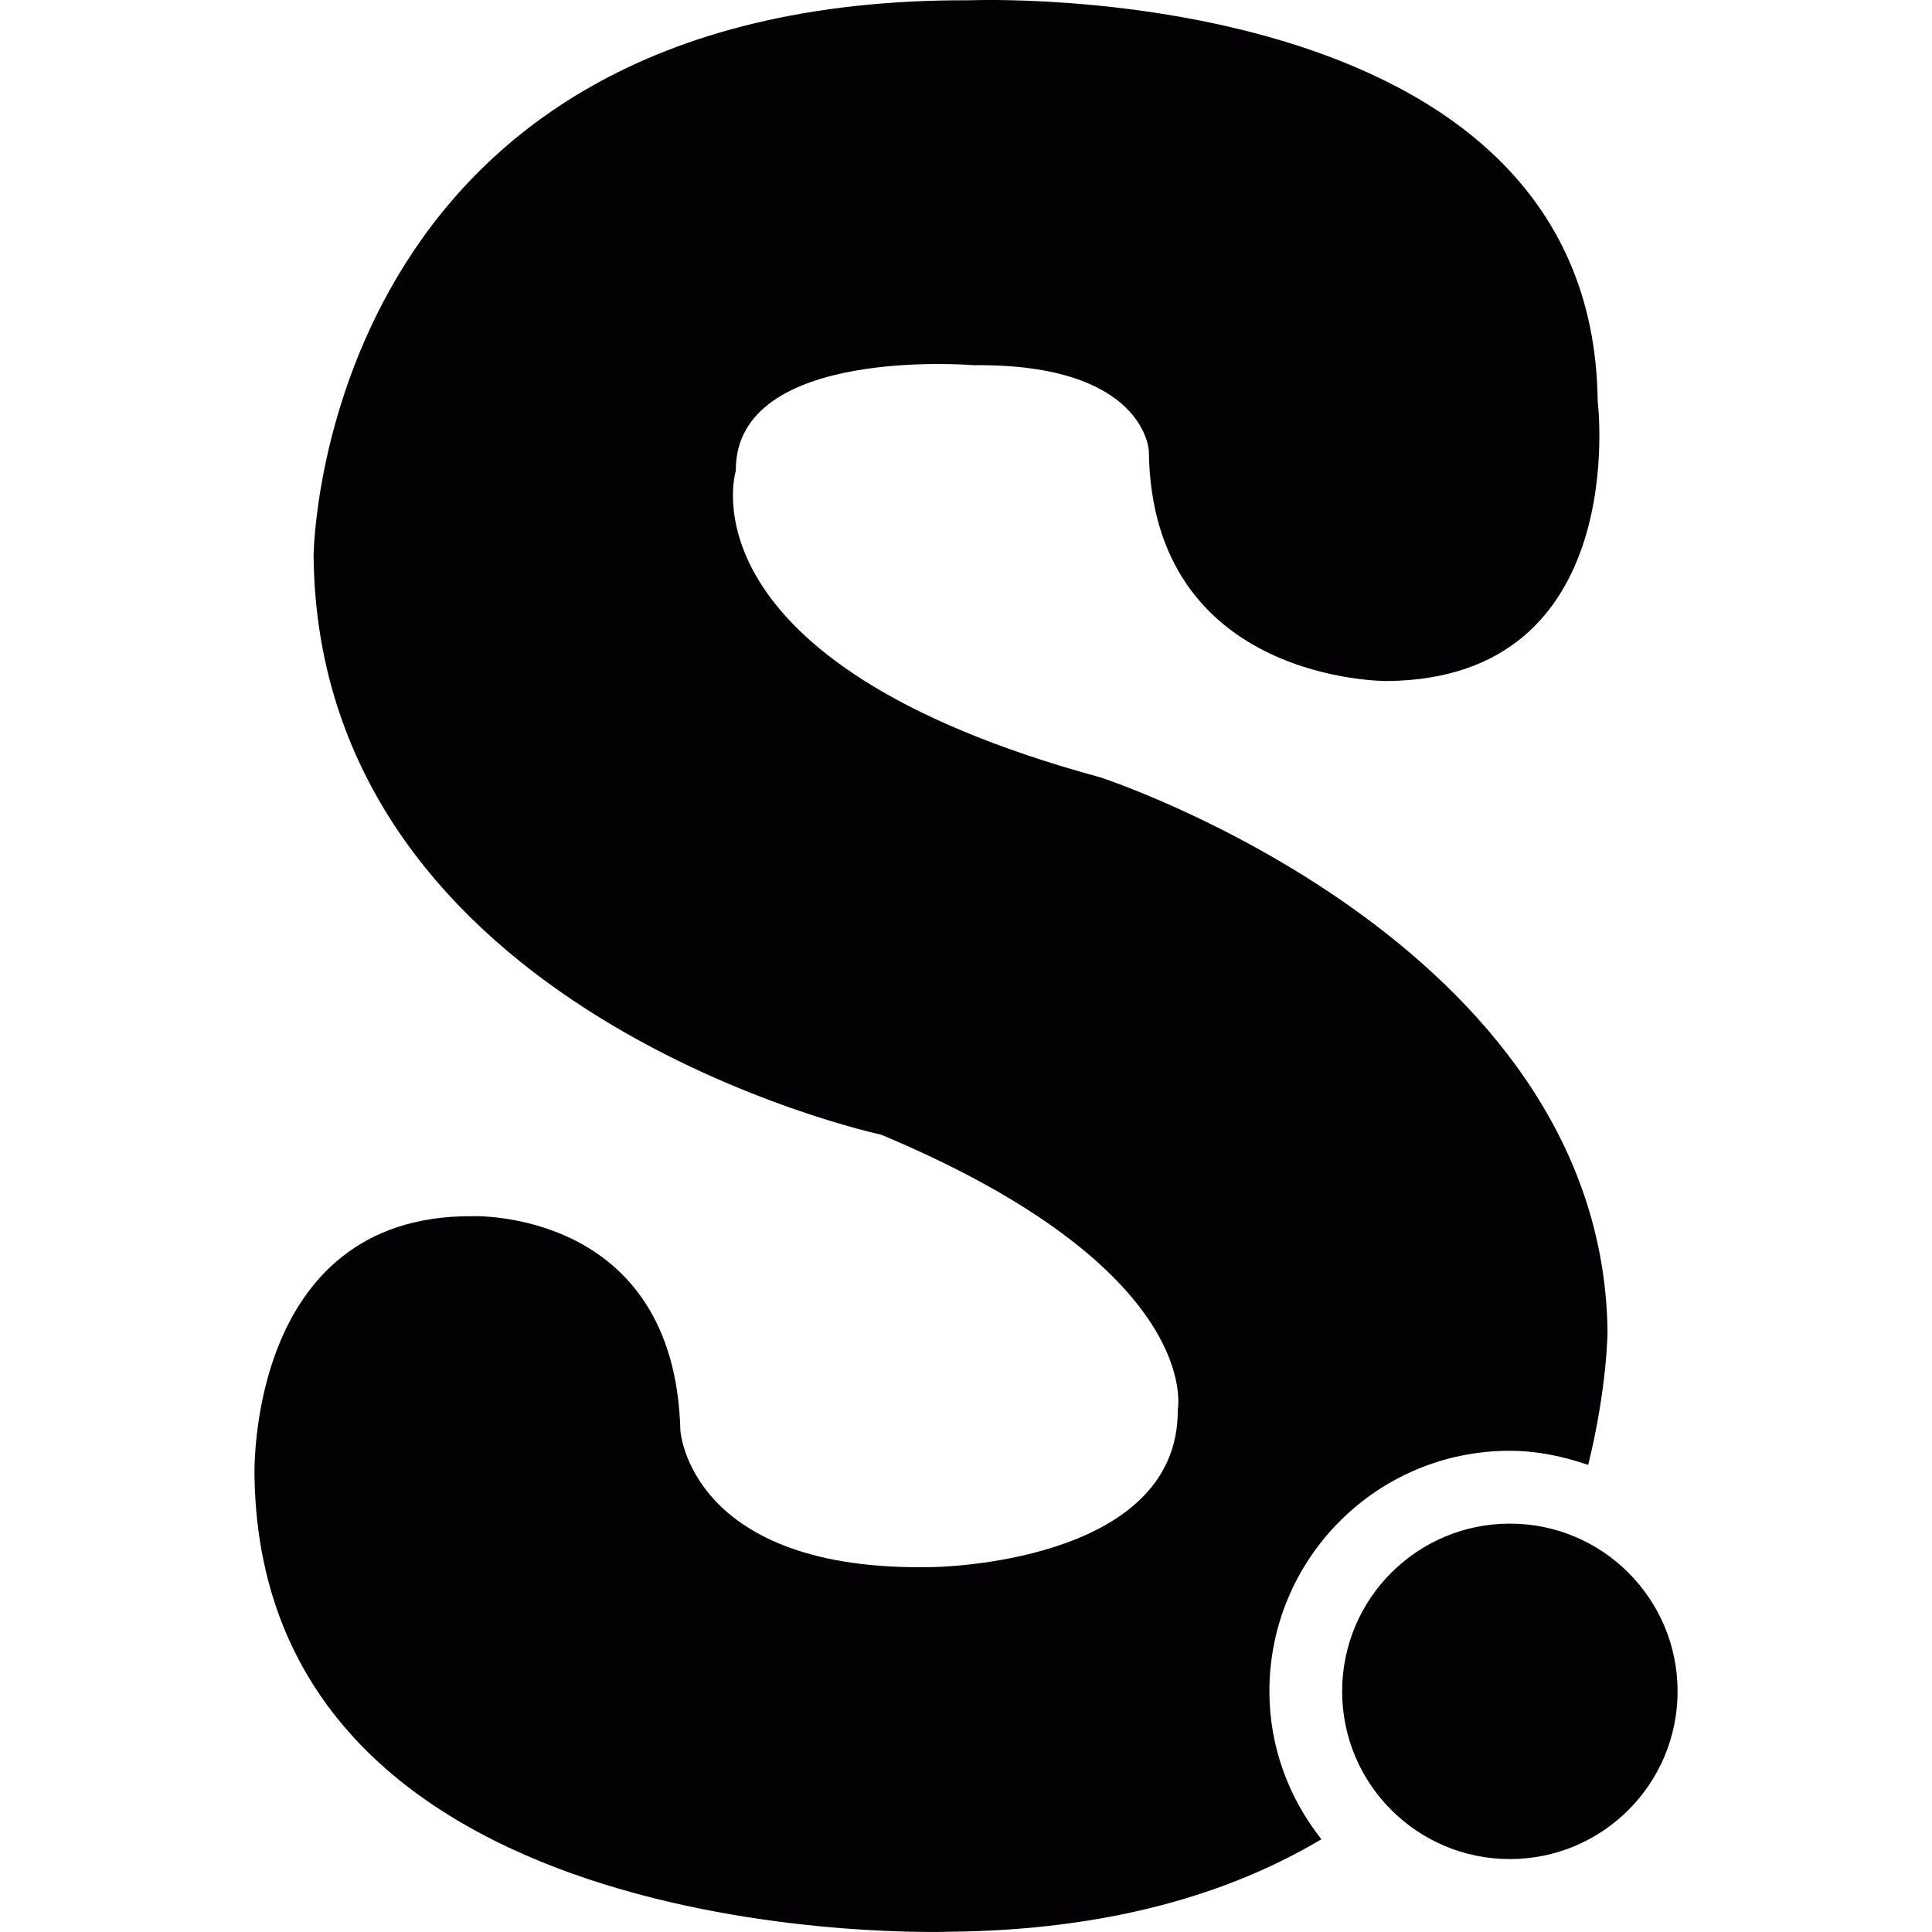
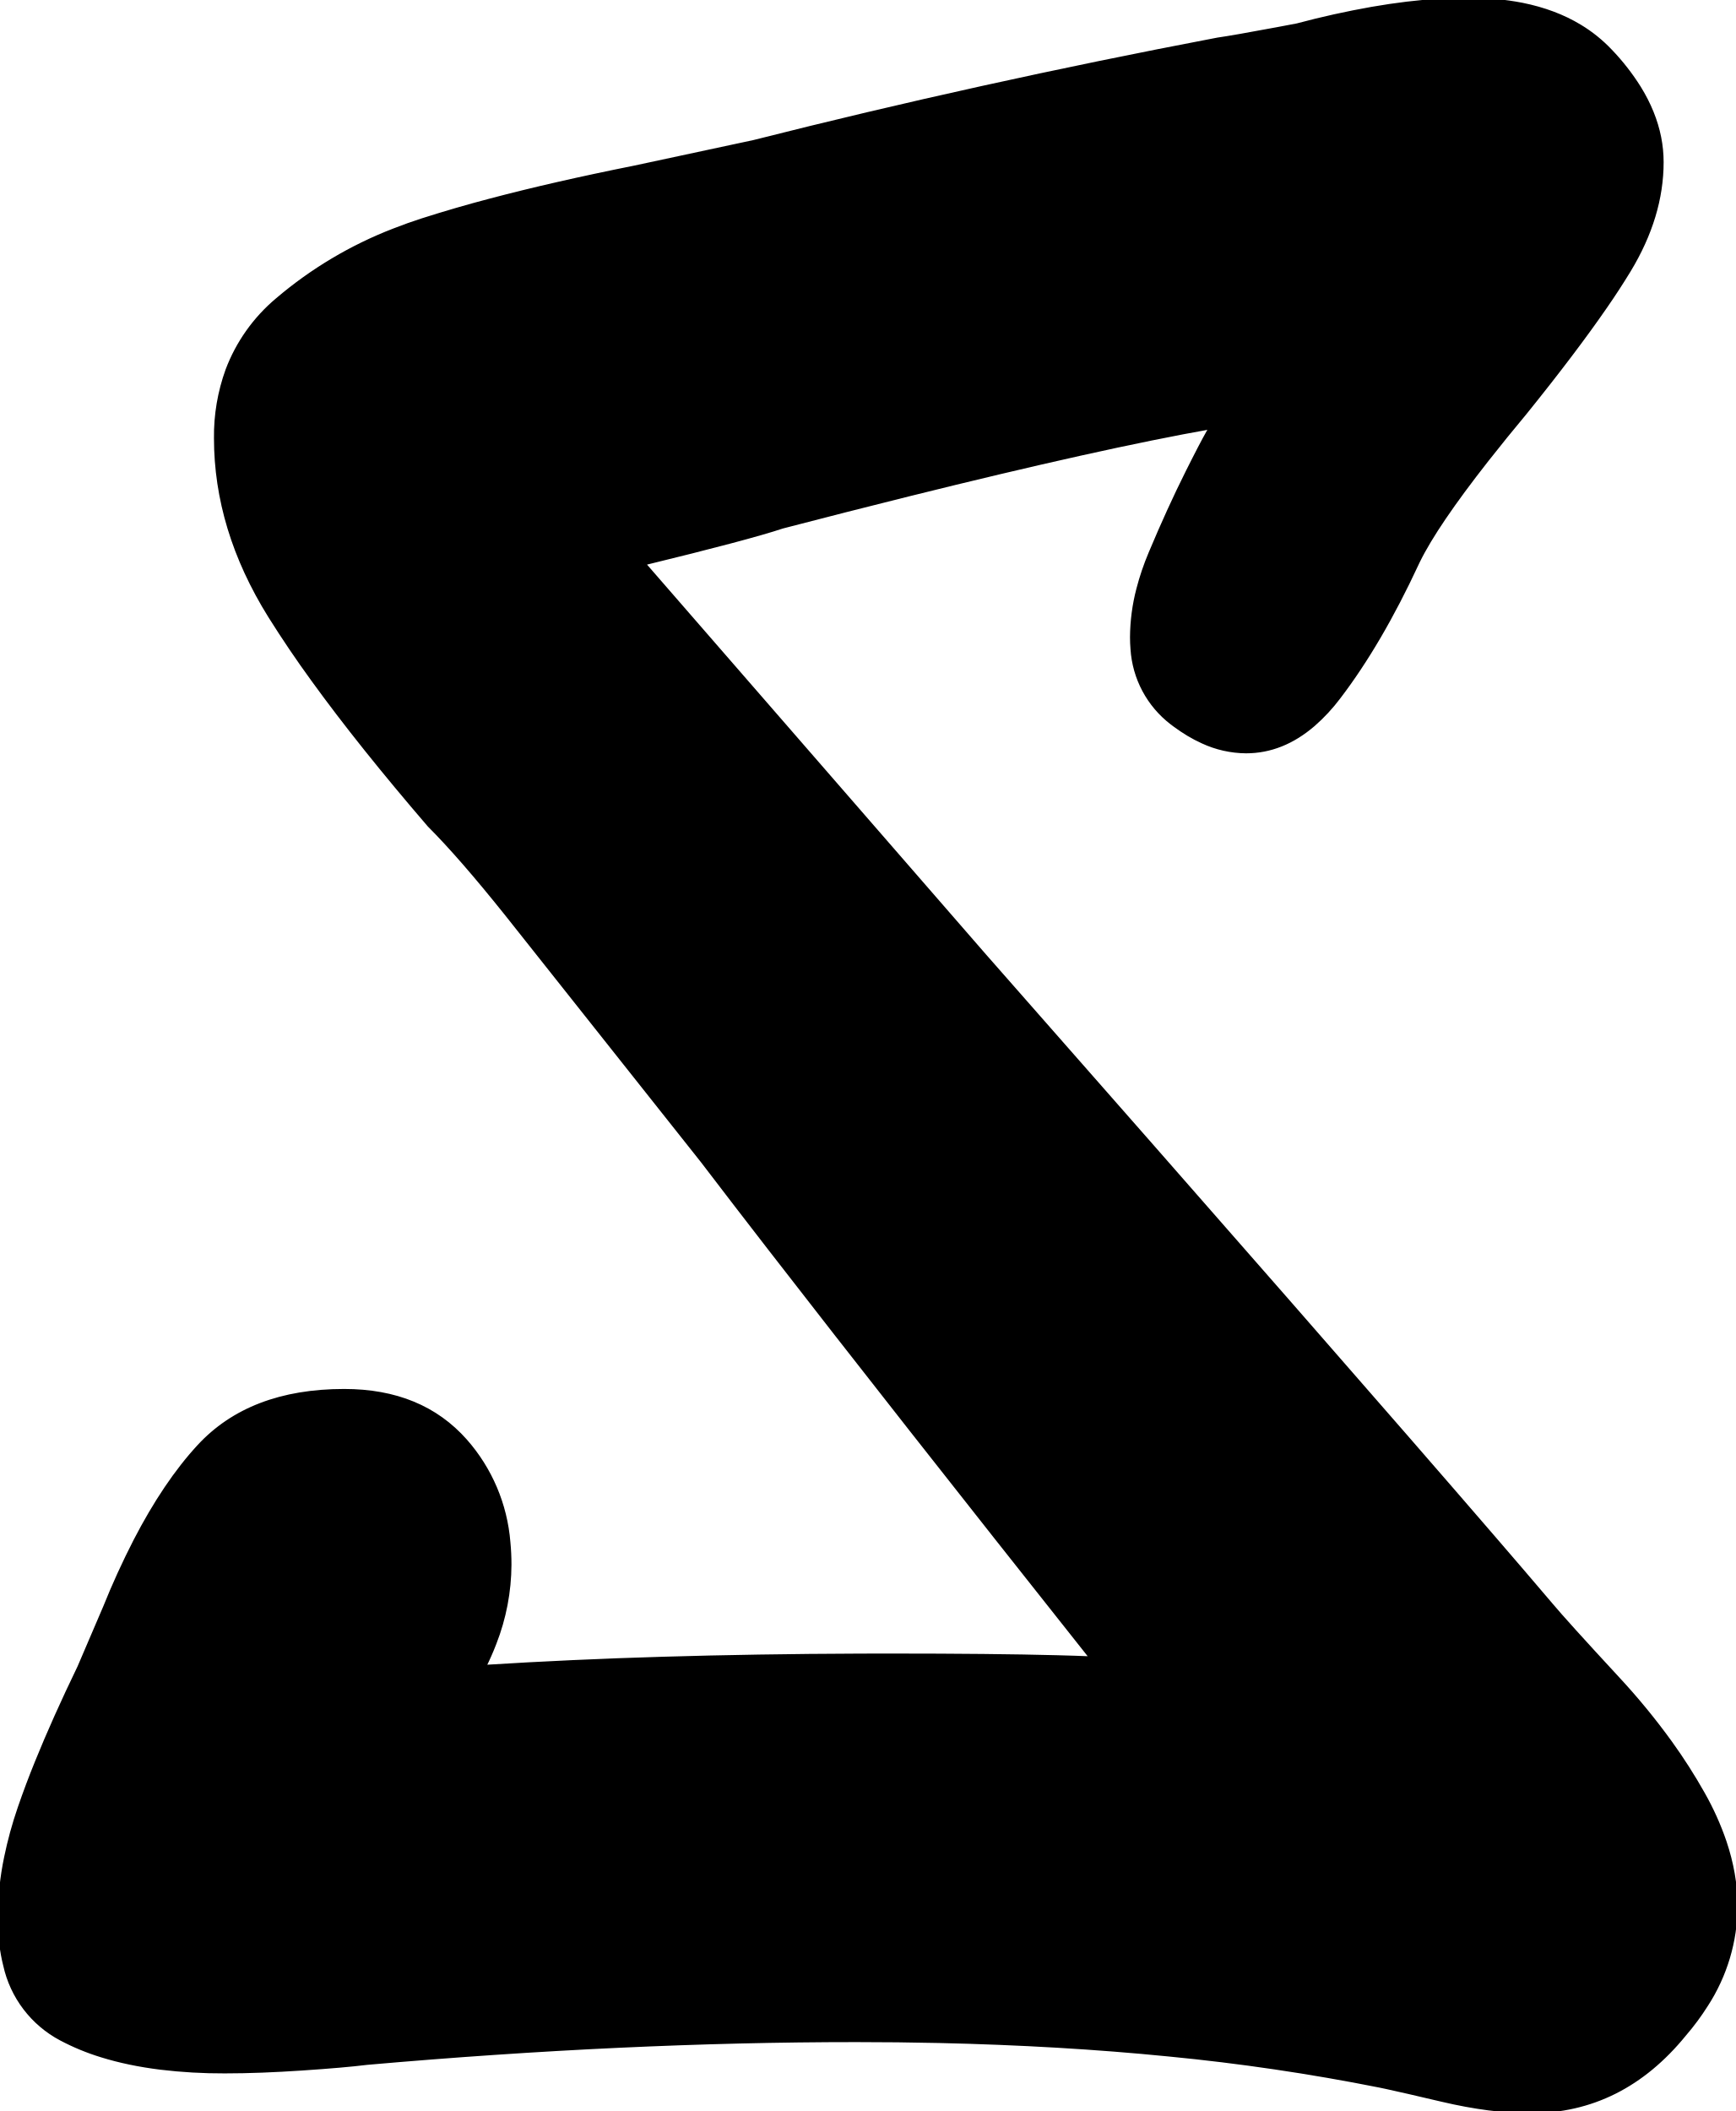
- <svg xmlns="http://www.w3.org/2000/svg" version="1.1" id="Capa_1" x="0px" y="0px" viewBox="0 0 20.769 20.769" style="enable-background:new 0 0 20.769 20.769;" xml:space="preserve">
-   <g>
-     <g>
-       <path style="fill:#030104;" d="M13.646,18.182c0-1.426,1.154-2.586,2.583-2.586c0.3,0,0.579,0.061,0.844,0.152    c0.206-0.836,0.208-1.438,0.208-1.438c-0.058-4.199-5.451-5.953-5.451-5.953C7.27,7.118,7.91,5.062,7.91,5.062    c-0.012-1.354,2.56-1.136,2.56-1.136c1.839-0.019,1.88,0.92,1.88,0.92c0.026,2.498,2.561,2.475,2.561,2.475    c2.638-0.024,2.264-3.009,2.264-3.009c-0.048-4.583-6.745-4.309-6.745-4.309C3.417-0.031,3.371,5.975,3.371,5.975    c0.049,4.93,6.102,6.223,6.102,6.223c3.484,1.46,3.188,2.957,3.188,2.957c0.012,1.665-2.633,1.691-2.633,1.691    c-2.616,0.059-2.714-1.468-2.714-1.468c-0.06-2.394-2.244-2.304-2.244-2.304c-2.429-0.01-2.334,2.802-2.334,2.802    c0.085,5.17,7.478,4.89,7.478,4.89c1.714-0.017,3.011-0.411,3.991-0.994C13.858,19.332,13.646,18.784,13.646,18.182z" />
-       <circle style="fill:#030104;" cx="16.231" cy="18.182" r="1.803" />
-     </g>
+ <svg xmlns="http://www.w3.org/2000/svg" width="366" height="445.204" viewBox="0 0 366 445.204">
+   <g id="svgGroup" stroke-linecap="round" fill-rule="evenodd" font-size="9pt" stroke="#000" stroke-width="0.25mm" fill="#000" style="stroke:#000;stroke-width:0.25mm;fill:#000">
+     <path d="M 16.8 351.601 L 22.2 339.001 A 167.513 167.513 0 0 1 28.6 324.98 Q 34.913 312.78 42 305.101 Q 52.785 293.417 72.547 293.401 A 66.625 66.625 0 0 1 72.6 293.401 Q 88.8 293.401 98.1 303.901 A 36.741 36.741 0 0 1 107.173 325.251 A 48.615 48.615 0 0 1 107.4 330.001 A 45.97 45.97 0 0 1 104.235 346.539 A 56.449 56.449 0 0 1 102 351.601 A 1129.713 1129.713 0 0 1 139.679 349.879 Q 159.472 349.286 181.47 349.212 A 1879.613 1879.613 0 0 1 187.8 349.201 Q 209.391 349.201 222.892 349.553 A 485.295 485.295 0 0 1 230.4 349.801 Q 188.138 296.514 162.405 263.274 A 3272.504 3272.504 0 0 1 148.2 244.801 L 106.8 192.601 Q 97.2 180.601 90.6 174.001 Q 76.031 157.07 66.114 143.369 A 235.607 235.607 0 0 1 57 129.901 Q 45.6 111.601 45.6 92.401 A 40.69 40.69 0 0 1 48.025 78.089 A 35.835 35.835 0 0 1 58.5 63.301 A 85.206 85.206 0 0 1 83.157 48.62 A 100.598 100.598 0 0 1 89.1 46.501 A 283.462 283.462 0 0 1 103.517 42.312 Q 116.82 38.798 133.8 35.401 L 159 30.001 Q 206.4 18.001 256.8 8.401 Q 260.231 7.911 269.267 6.22 A 1383.82 1383.82 0 0 0 273.6 5.401 A 186.904 186.904 0 0 1 289.383 1.905 Q 296.914 0.596 303.646 0.187 A 98.22 98.22 0 0 1 309.6 0.001 A 58.116 58.116 0 0 1 321.038 1.056 Q 327.895 2.434 333.153 5.611 A 30.561 30.561 0 0 1 339.6 10.801 A 48.043 48.043 0 0 1 345.637 18.529 Q 348.837 23.705 349.887 29 A 26.681 26.681 0 0 1 350.4 34.201 Q 350.4 45.601 343.5 57.001 A 155.014 155.014 0 0 1 338.543 64.617 Q 332.03 74.069 321.6 87.001 A 439.231 439.231 0 0 0 313.54 96.942 Q 302.8 110.626 299.057 118.267 A 37.848 37.848 0 0 0 298.8 118.801 Q 291 135.601 282.3 147.001 A 37.798 37.798 0 0 1 276.949 152.765 Q 270.394 158.401 262.8 158.401 A 22.083 22.083 0 0 1 253.659 156.341 Q 250.682 155 247.705 152.783 A 39.998 39.998 0 0 1 247.2 152.401 A 21.235 21.235 0 0 1 238.901 136.848 A 28.929 28.929 0 0 1 238.8 134.401 A 40.879 40.879 0 0 1 240.139 124.249 A 54.466 54.466 0 0 1 242.7 116.701 Q 246.6 107.401 250.5 99.601 A 454.308 454.308 0 0 1 251.868 96.887 Q 254.461 91.786 255.478 90.189 A 10.659 10.659 0 0 1 255.6 90.001 Q 232.172 94.136 191.51 104.249 A 2589.719 2589.719 0 0 0 165 111.001 Q 157.8 113.401 135.6 118.801 L 207.6 201.601 Q 283.081 287.375 314.92 324.302 A 2503.028 2503.028 0 0 1 327 338.401 Q 329.995 341.995 341.062 353.96 A 2035.85 2035.85 0 0 0 341.1 354.001 A 142.301 142.301 0 0 1 352.259 367.596 A 113.998 113.998 0 0 1 359.1 378.301 A 59.6 59.6 0 0 1 363.694 388.519 Q 365.928 395.195 365.998 401.589 A 37.754 37.754 0 0 1 366 402.001 A 38.495 38.495 0 0 1 359.798 422.793 A 52.235 52.235 0 0 1 355.2 429.001 Q 342 445.201 322.8 445.201 Q 314.4 445.201 304.2 442.801 Q 295.868 440.841 292.34 440.082 A 95.946 95.946 0 0 0 291 439.801 A 447.977 447.977 0 0 0 246.539 433.239 Q 223.663 430.961 198.01 430.391 A 784.537 784.537 0 0 0 180.6 430.201 Q 132 430.201 77.4 435.001 Q 72.6 435.601 63.6 436.201 A 291.844 291.844 0 0 1 55.304 436.642 Q 51.113 436.801 47.4 436.801 A 110.121 110.121 0 0 1 33.869 436.023 Q 27.086 435.181 21.451 433.429 A 48.806 48.806 0 0 1 12.9 429.901 A 23.113 23.113 0 0 1 1.137 414.414 Q 0.071 410.204 0.004 405.088 A 52.707 52.707 0 0 1 0 404.401 A 63.47 63.47 0 0 1 1.329 391.777 A 84.384 84.384 0 0 1 4.2 381.301 A 186.67 186.67 0 0 1 7.851 371.581 Q 11.484 362.612 16.8 351.601 Z" vector-effect="non-scaling-stroke" />
  </g>
-   <g>
- </g>
-   <g>
- </g>
-   <g>
- </g>
-   <g>
- </g>
-   <g>
- </g>
-   <g>
- </g>
-   <g>
- </g>
-   <g>
- </g>
-   <g>
- </g>
-   <g>
- </g>
-   <g>
- </g>
-   <g>
- </g>
-   <g>
- </g>
-   <g>
- </g>
-   <g>
- </g>
</svg>
